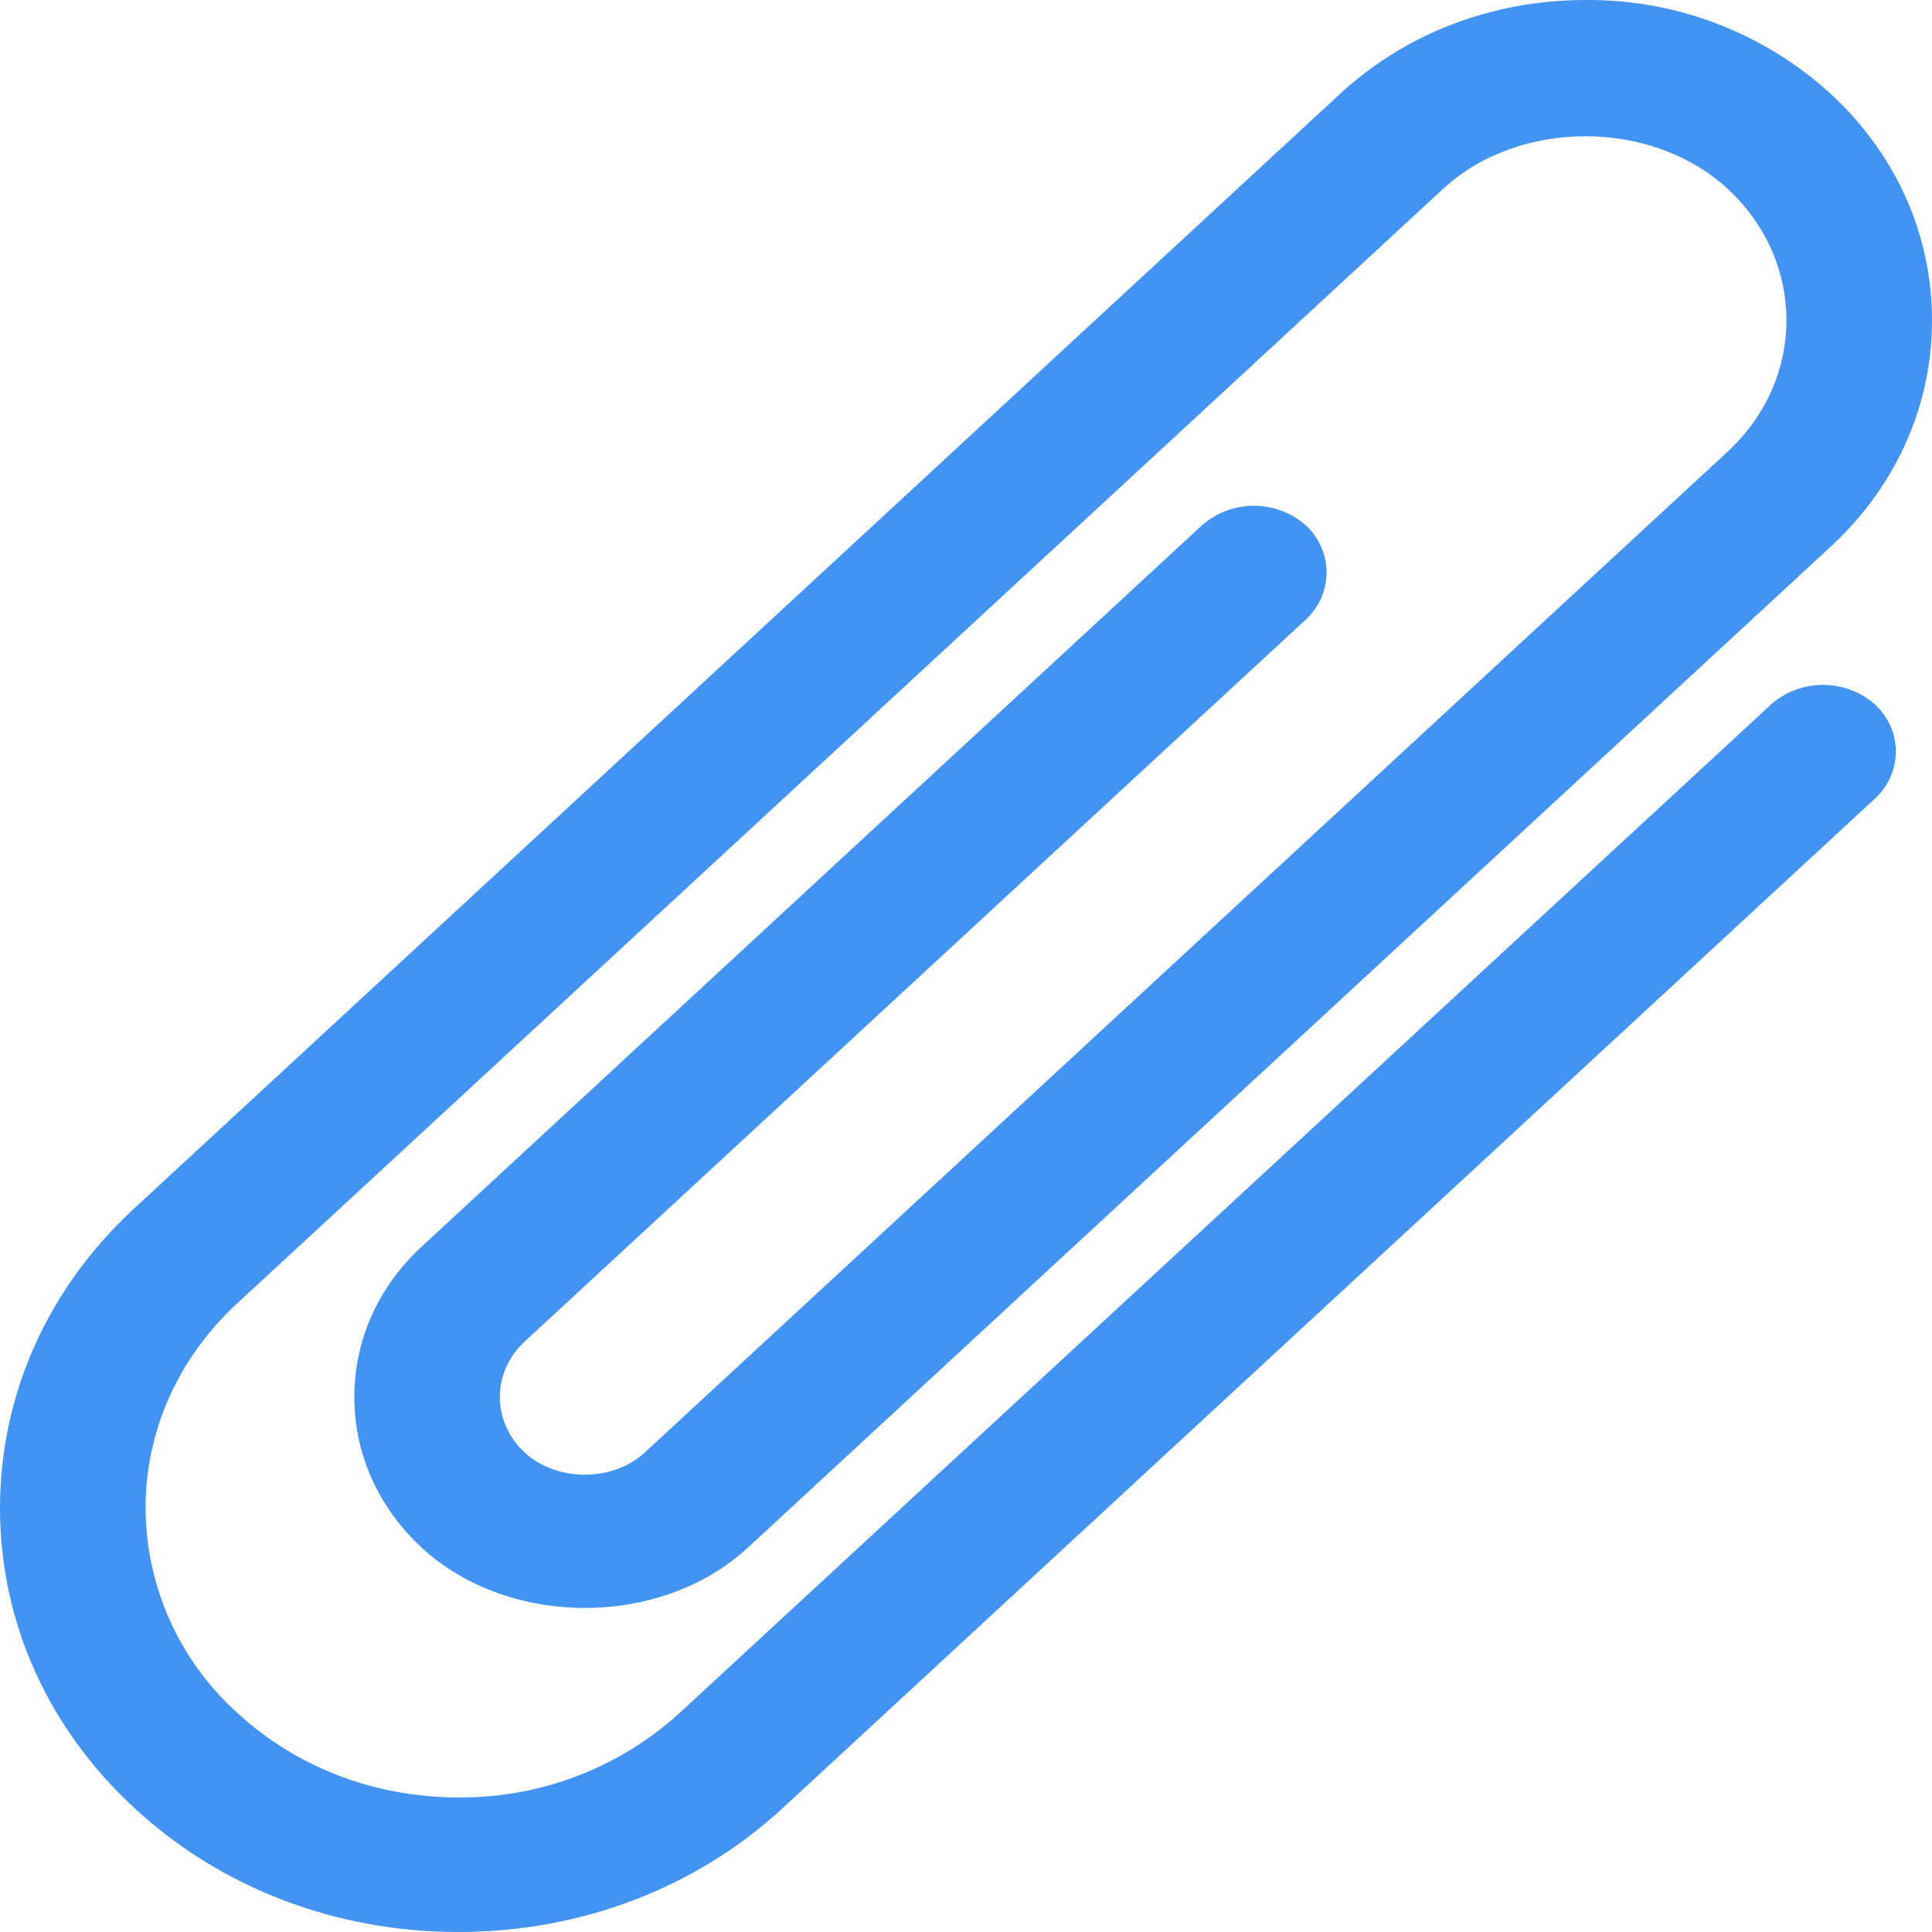
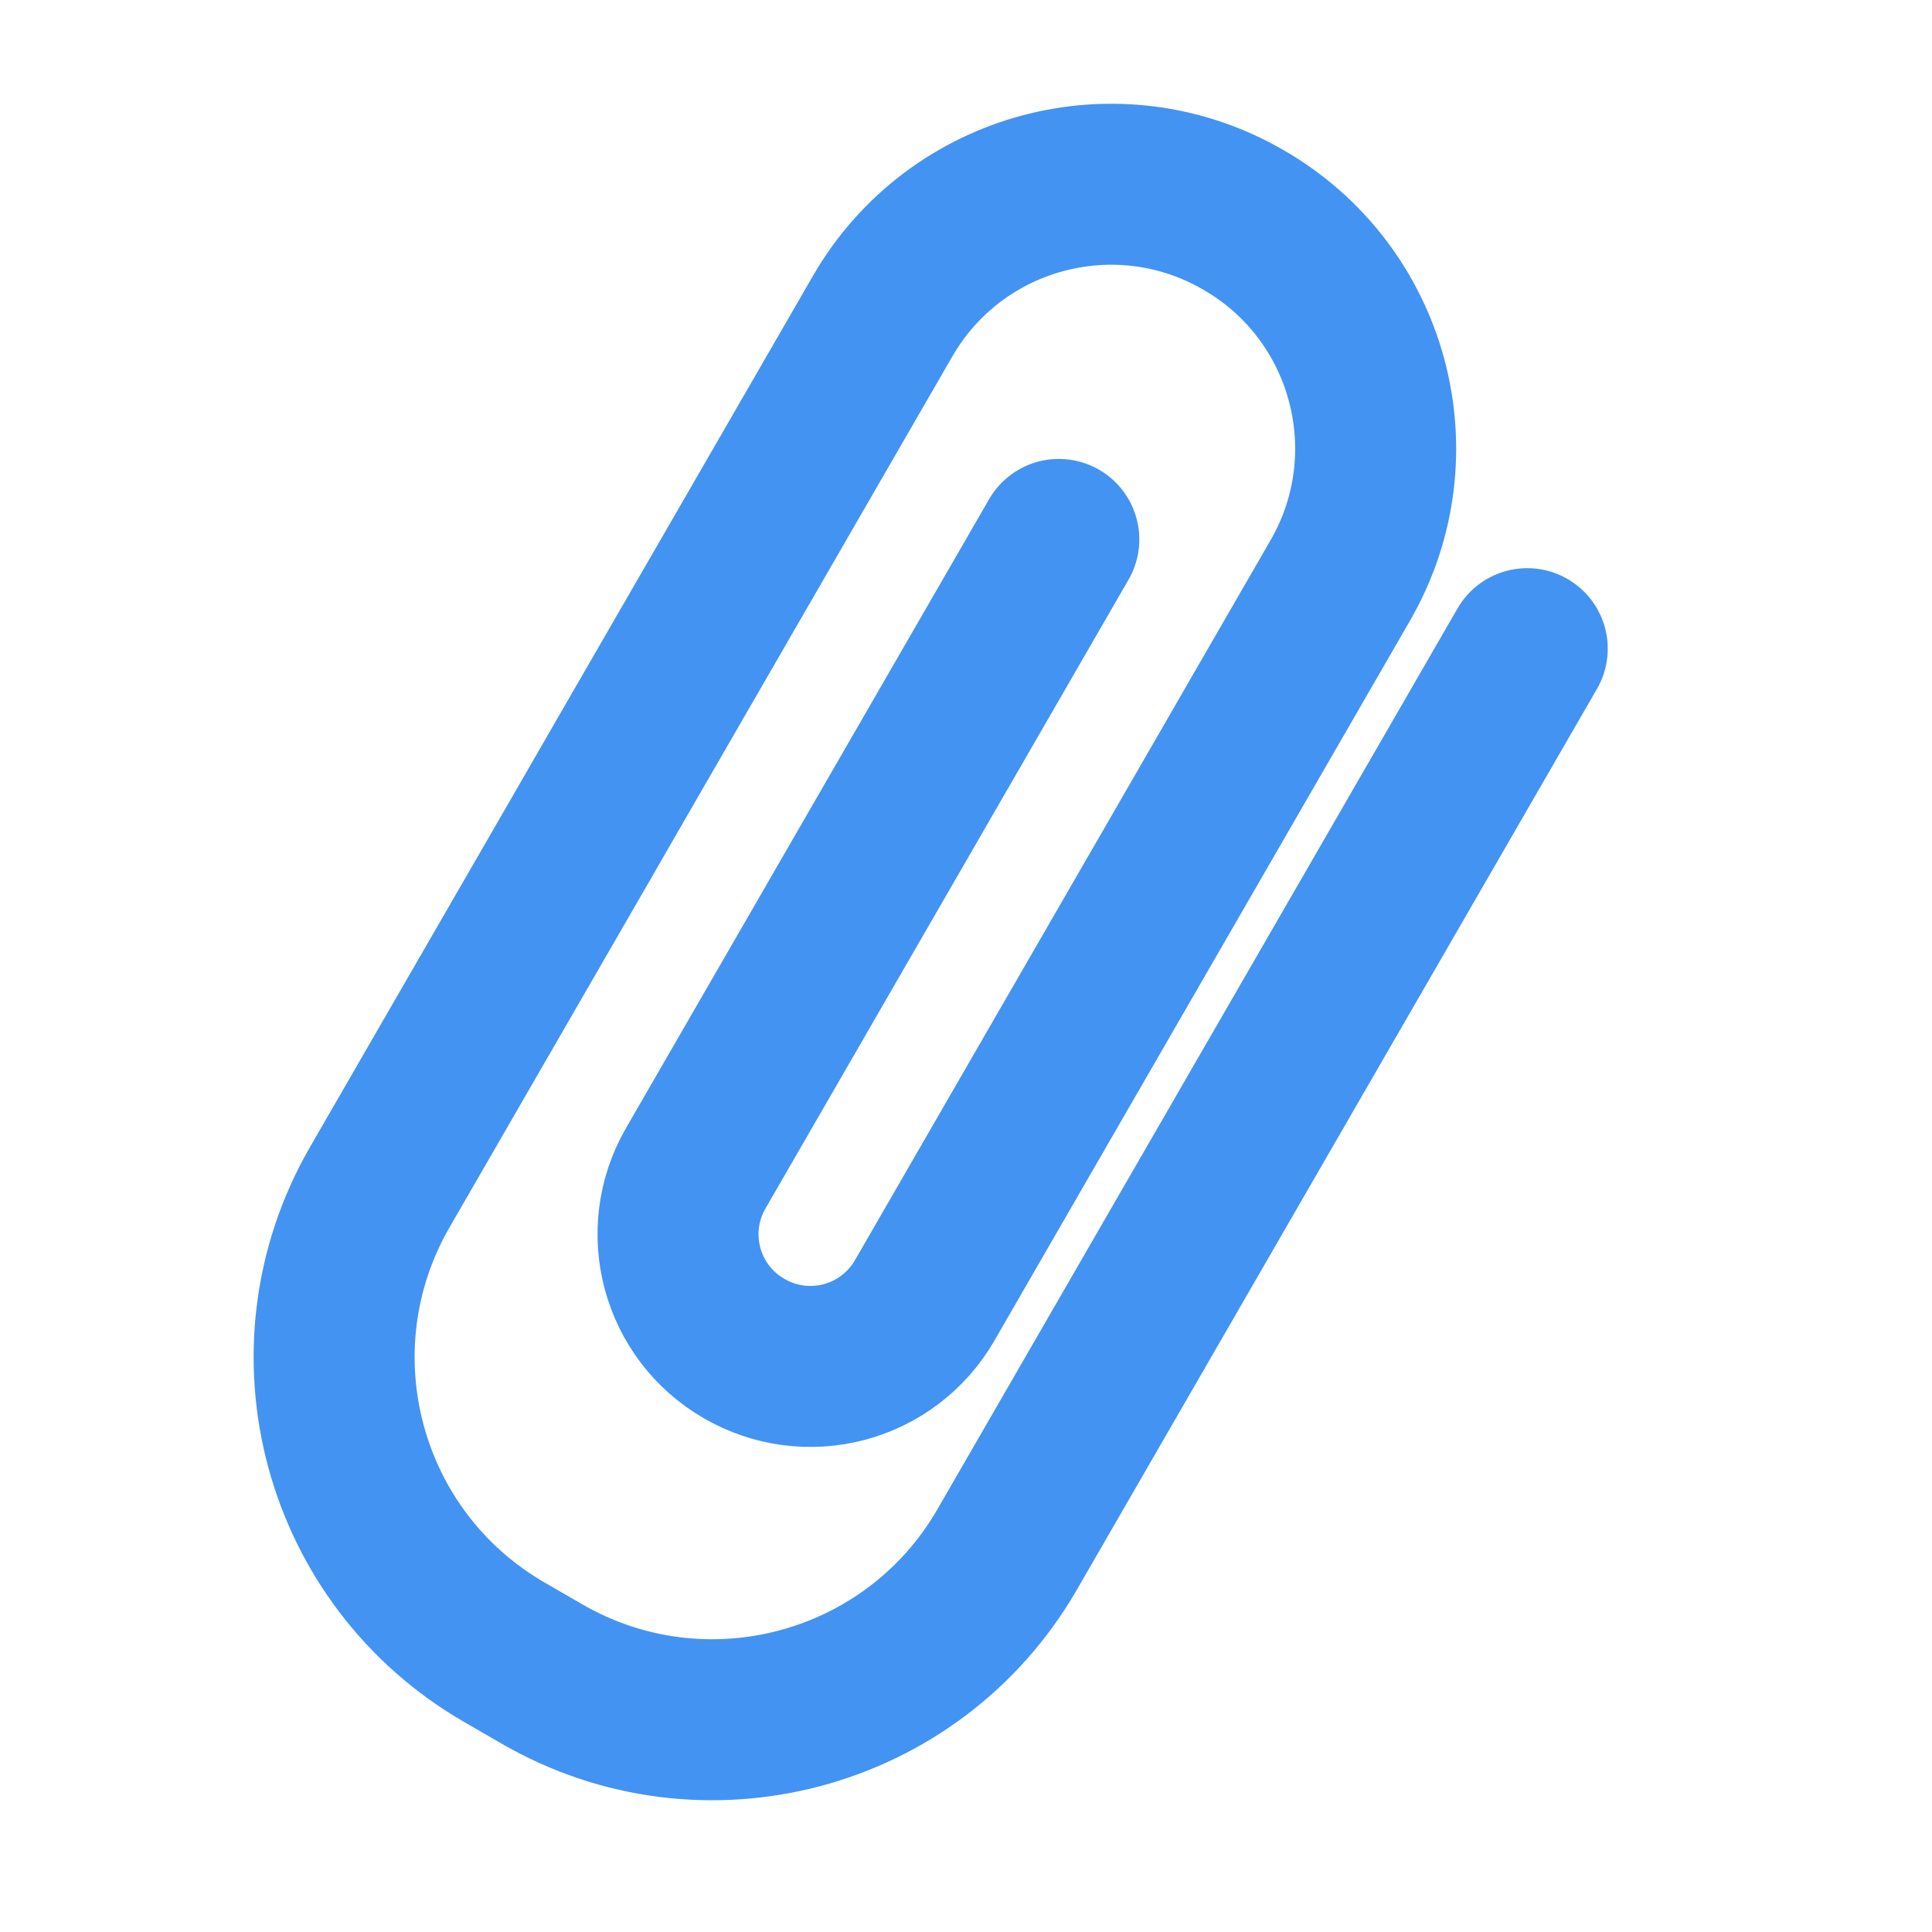
- <svg xmlns="http://www.w3.org/2000/svg" width="20" height="20" viewBox="0 0 20 20">
-   <path d="M18.34 7.287L7.038 17.73a3.358 3.358 0 0 1-2.292.877c-.867 0-1.68-.312-2.291-.877a2.867 2.867 0 0 1-.948-2.118c0-.801.337-1.554.948-2.119L14.94 1.954c.785-.725 2.159-.724 2.944 0 .812.751.812 1.972 0 2.722L6.675 15.036c-.33.306-.912.307-1.243 0a.779.779 0 0 1-.258-.574c0-.217.092-.422.258-.575l8.08-7.468a.669.669 0 0 0 .221-.492.67.67 0 0 0-.221-.494.816.816 0 0 0-1.065.001l-8.08 7.469c-.451.416-.699.969-.699 1.559s.248 1.143.698 1.56c.9.83 2.473.832 3.375 0L18.95 5.66C19.627 5.035 20 4.202 20 3.315c0-.886-.373-1.72-1.05-2.345A3.718 3.718 0 0 0 16.412 0c-.959 0-1.86.344-2.538.97L1.389 12.51C.493 13.336 0 14.44 0 15.612c0 1.173.493 2.276 1.39 3.103C2.283 19.544 3.475 20 4.745 20s2.463-.456 3.359-1.284l11.3-10.444a.667.667 0 0 0 .222-.492c0-.187-.08-.361-.222-.493a.818.818 0 0 0-1.065 0z" fill-rule="nonzero" fill="#4393F3" />
+ <svg xmlns="http://www.w3.org/2000/svg" width="24" height="24" viewBox="0 0 24 24">
+   <g fill="none" fill-rule="evenodd">
+     <path d="M13.153 6.701l-4.512 7.815a1.638 1.638 0 0 0 .604 2.237 1.638 1.638 0 0 0 2.24-.596l3.324-5.758 1.843-3.193a3.277 3.277 0 0 0-1.207-4.475 3.277 3.277 0 0 0-4.478 1.192L7.642 9.681l-.395.686-2.533 4.387a4.23 4.23 0 0 0 1.557 5.774l.458.265a4.229 4.229 0 0 0 5.779-1.539l6.464-11.196" stroke="#4393F3" stroke-width="2" stroke-linecap="round" stroke-linejoin="round" />
+     <path d="M0 0h24v24H0z" />
+   </g>
</svg>
